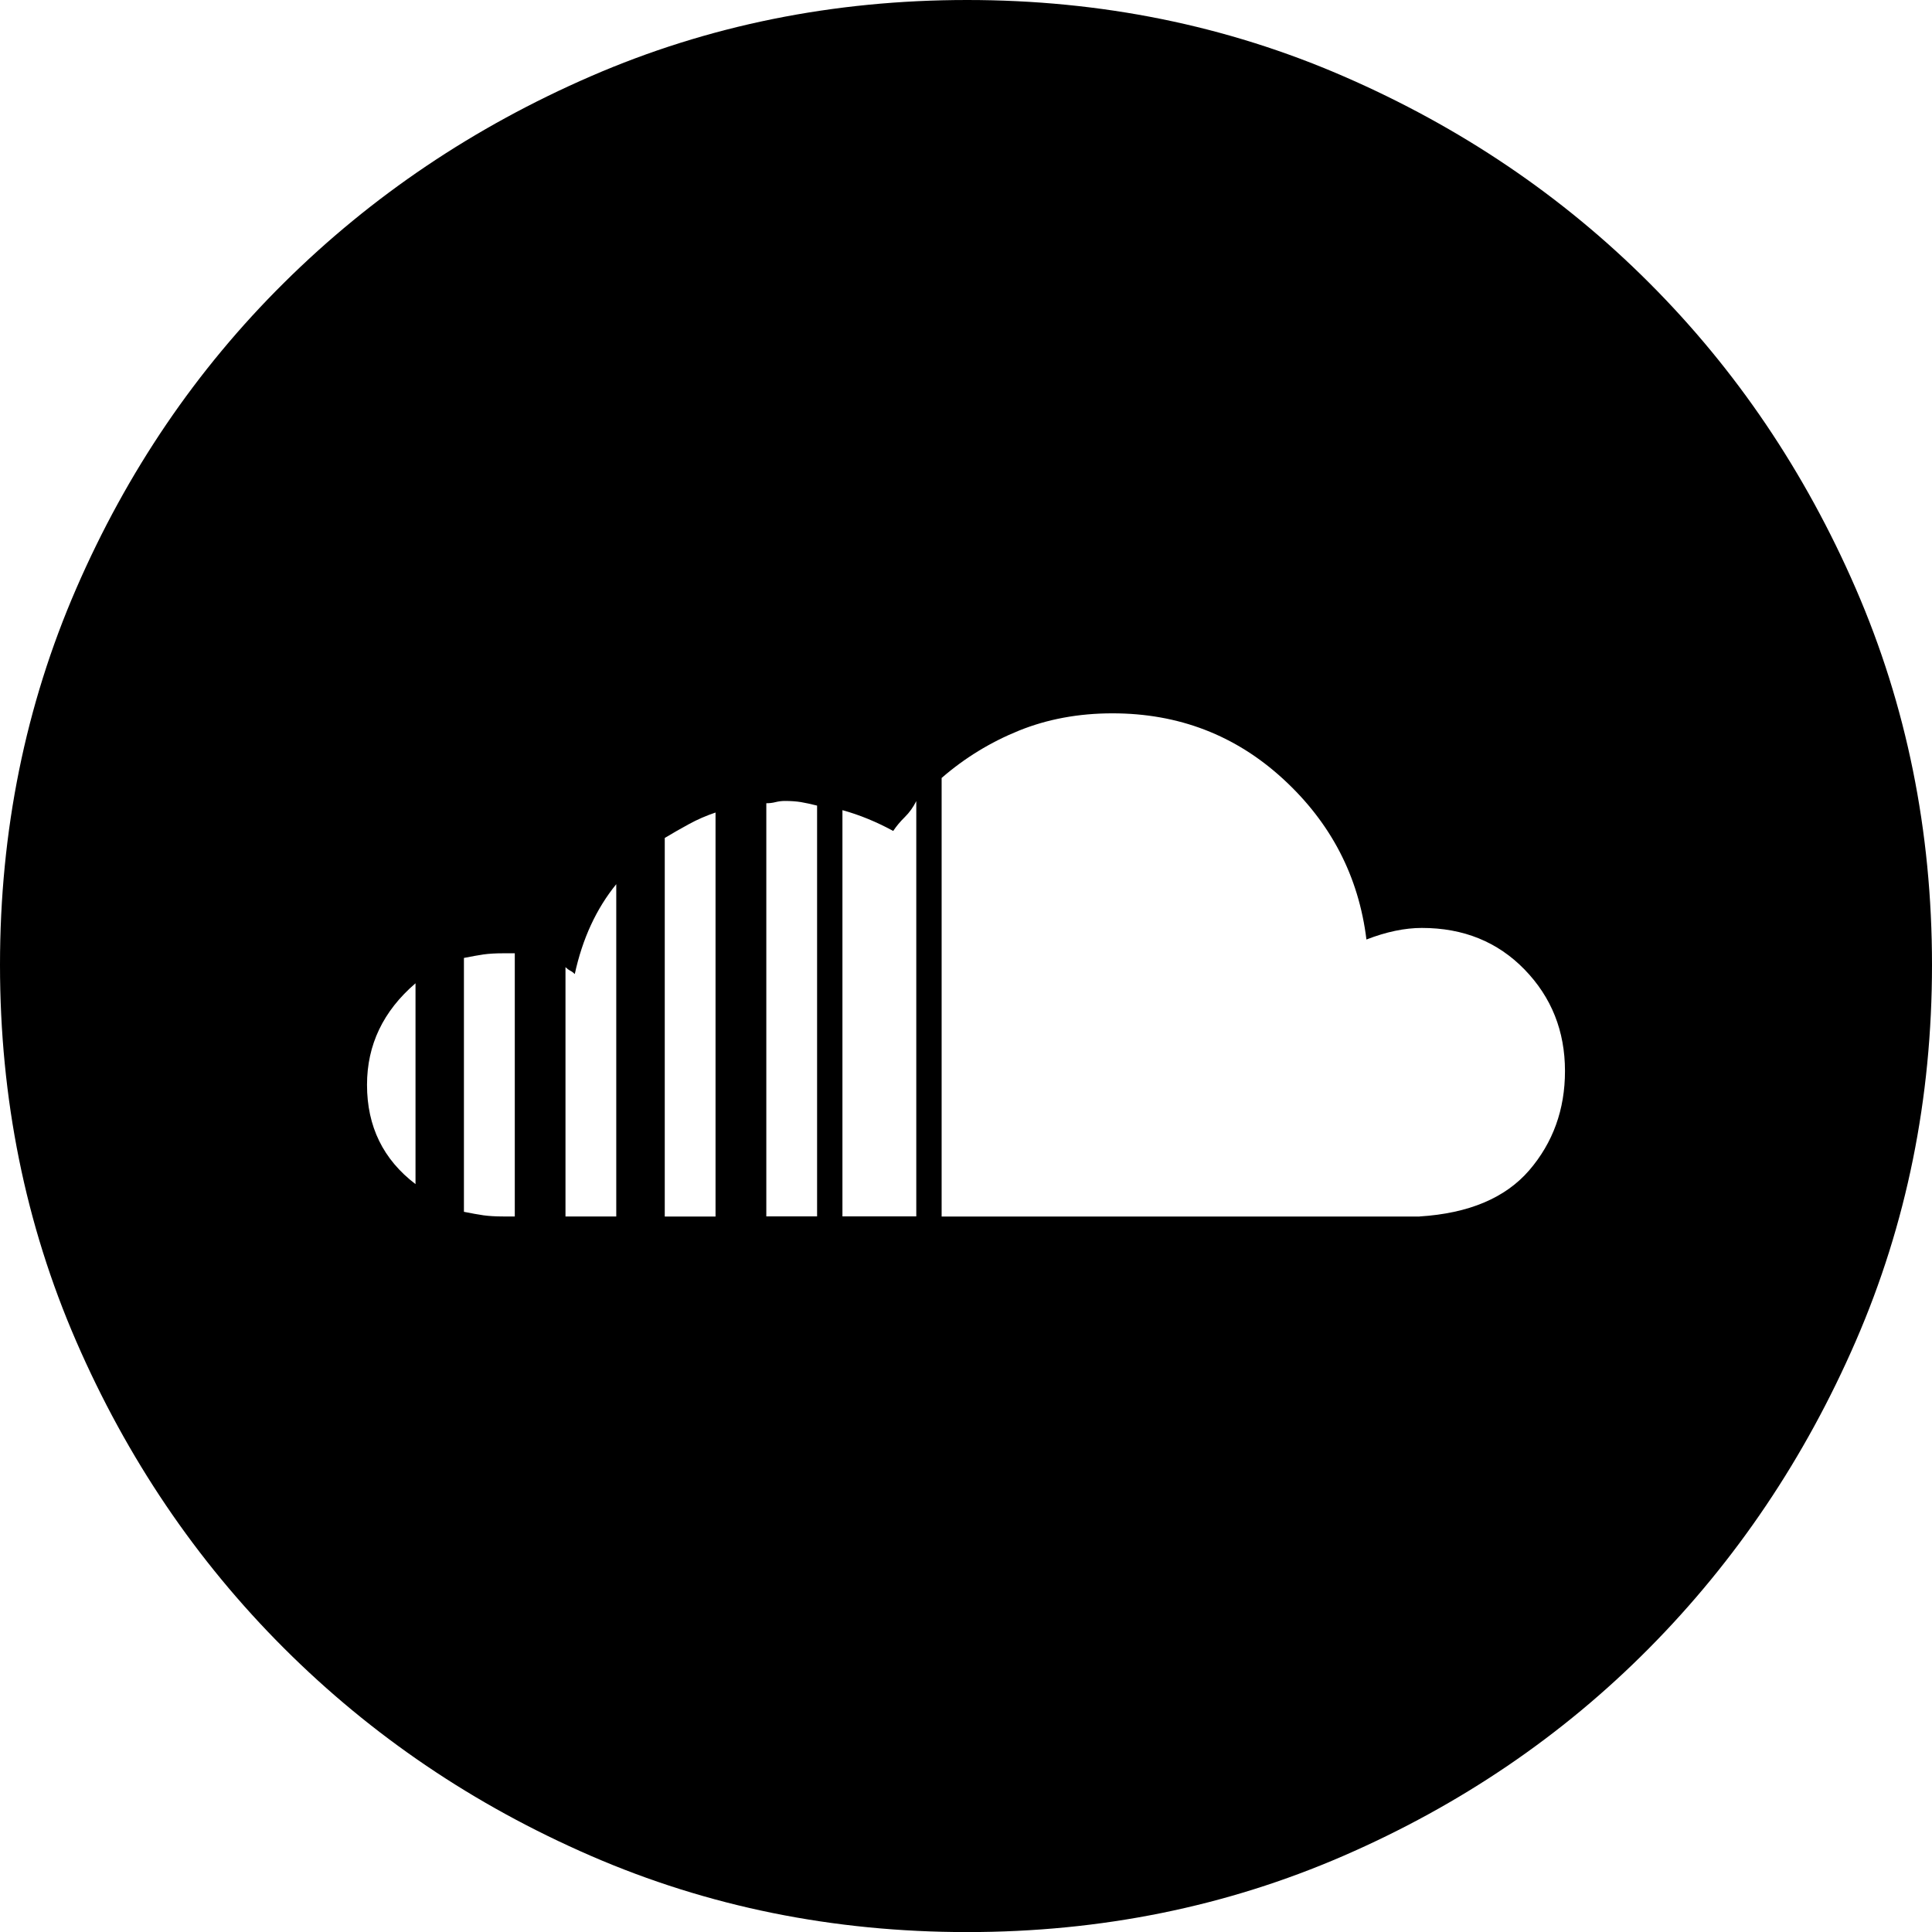
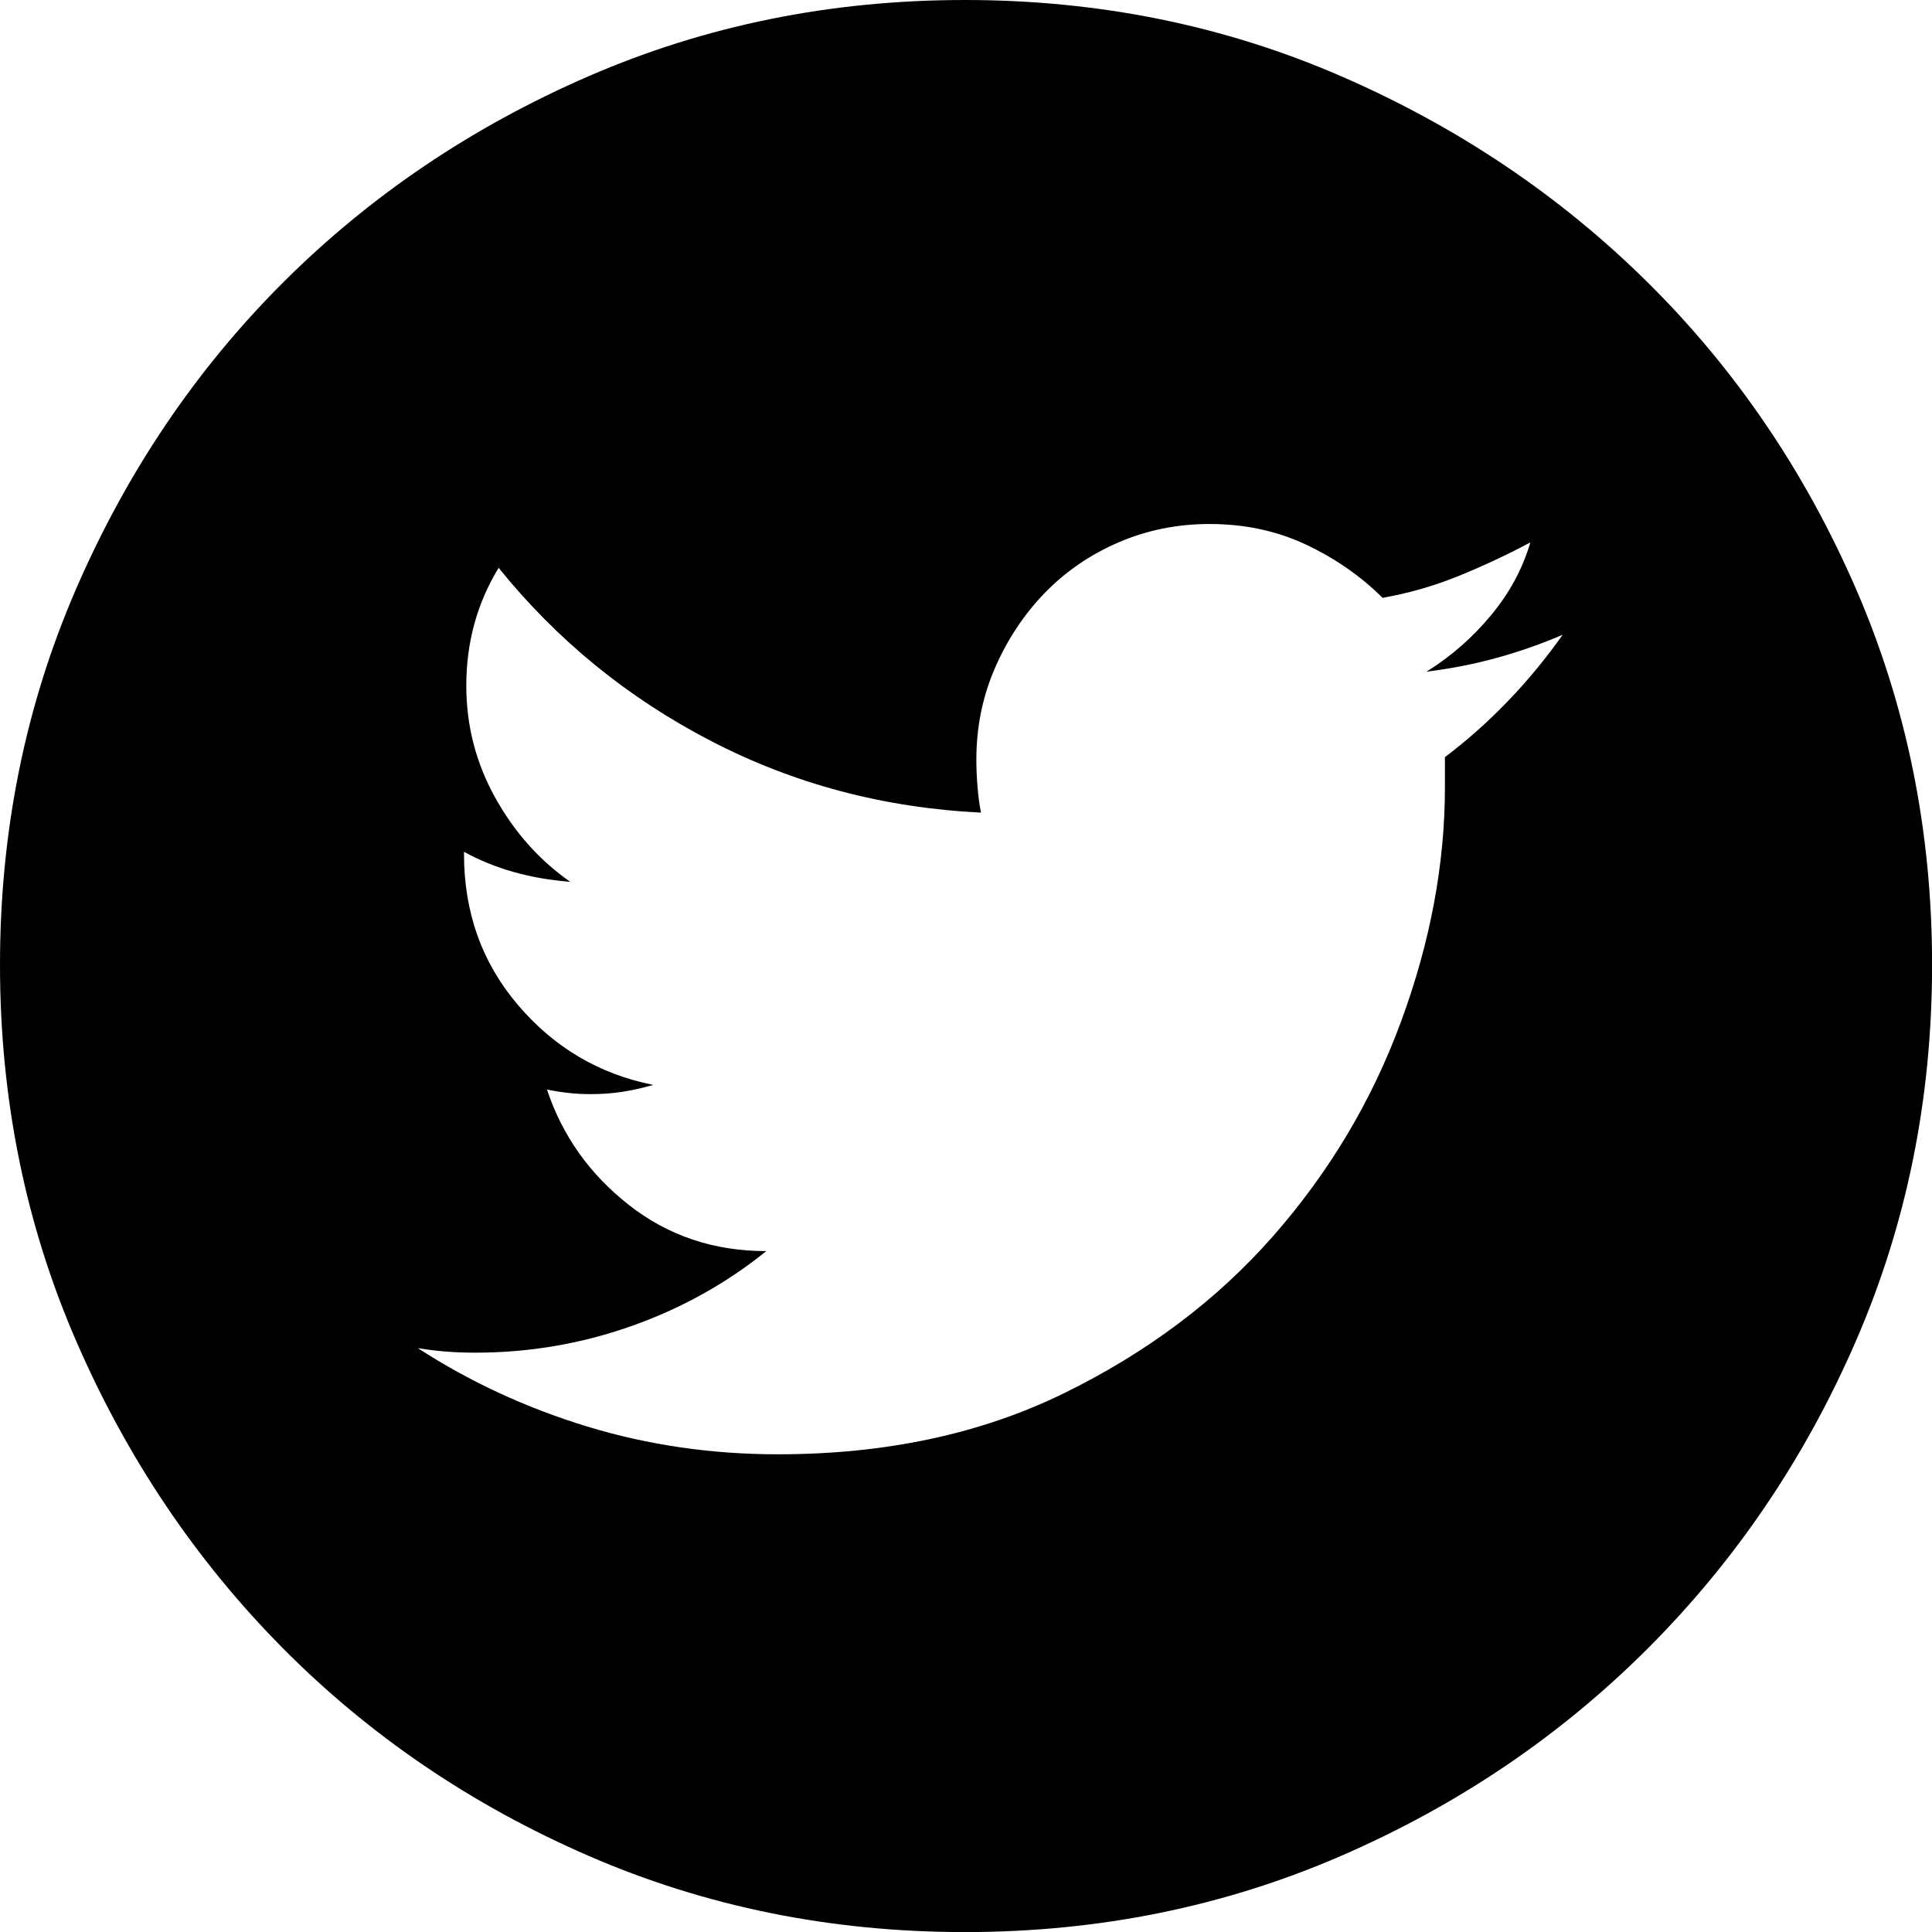
<svg xmlns="http://www.w3.org/2000/svg" version="1.1" x="0px" y="0px" width="23.704px" height="23.704px" viewBox="0 0 23.704 23.704" enable-background="new 0 0 23.704 23.704" xml:space="preserve">
  <defs>
</defs>
  <g>
-     <path d="M11.866,0c1.643,0,3.181,0.312,4.616,0.935c1.435,0.623,2.686,1.468,3.752,2.535c1.067,1.067,1.912,2.318,2.535,3.752   c0.623,1.435,0.935,2.974,0.935,4.616s-0.312,3.182-0.935,4.616s-1.468,2.69-2.535,3.767s-2.318,1.926-3.752,2.549   c-1.435,0.623-2.974,0.935-4.616,0.935S8.685,23.393,7.25,22.77c-1.435-0.623-2.69-1.473-3.767-2.549s-1.926-2.332-2.549-3.767   S0,13.48,0,11.838s0.312-3.181,0.935-4.616c0.623-1.435,1.473-2.686,2.549-3.752C4.56,2.403,5.815,1.558,7.25,0.935   C8.685,0.312,10.224,0,11.866,0z M5.098,12.064c-0.396,0.34-0.595,0.755-0.595,1.246c0,0.51,0.198,0.916,0.595,1.218V12.064z    M6.315,11.696H6.174c-0.095,0-0.175,0.005-0.241,0.014c-0.066,0.01-0.146,0.024-0.241,0.043v3.115   c0.094,0.019,0.174,0.033,0.241,0.043c0.066,0.009,0.146,0.014,0.241,0.014h0.142V11.696z M7.562,10.847   c-0.246,0.302-0.416,0.67-0.51,1.104c-0.019-0.019-0.038-0.033-0.057-0.042c-0.019-0.01-0.038-0.024-0.057-0.043v3.059h0.623   V10.847z M8.779,9.969c-0.113,0.038-0.222,0.085-0.326,0.142c-0.104,0.057-0.203,0.113-0.297,0.17v4.645h0.623V9.969z    M10.025,9.884C9.95,9.865,9.884,9.851,9.827,9.841C9.771,9.832,9.704,9.827,9.629,9.827c-0.038,0-0.076,0.005-0.113,0.014   C9.478,9.851,9.44,9.855,9.402,9.855v5.069h0.623V9.884z M11.243,9.827c-0.038,0.076-0.085,0.142-0.142,0.198   s-0.104,0.113-0.142,0.17c-0.208-0.113-0.416-0.198-0.623-0.255v4.984h0.906V9.827z M17.417,14.925   c0.604-0.038,1.052-0.227,1.345-0.566c0.292-0.34,0.439-0.746,0.439-1.218c0-0.491-0.166-0.906-0.496-1.246   c-0.331-0.34-0.75-0.51-1.26-0.51c-0.208,0-0.435,0.047-0.68,0.142c-0.095-0.774-0.435-1.43-1.02-1.968   c-0.585-0.538-1.284-0.807-2.096-0.807c-0.416,0-0.798,0.071-1.147,0.212c-0.35,0.142-0.666,0.335-0.949,0.581v5.381H17.417z" />
+     <path d="M11.838,0c1.643,0,3.182,0.312,4.616,0.935s2.69,1.468,3.767,2.535c1.076,1.067,1.926,2.318,2.549,3.752   c0.623,1.435,0.935,2.974,0.935,4.616s-0.312,3.182-0.935,4.616c-0.623,1.435-1.473,2.69-2.549,3.767s-2.332,1.926-3.767,2.549   s-2.974,0.935-4.616,0.935s-3.182-0.312-4.616-0.935s-2.686-1.473-3.753-2.549c-1.066-1.076-1.911-2.332-2.534-3.767   C0.312,15.02,0,13.48,0,11.838s0.312-3.181,0.935-4.616c0.623-1.435,1.468-2.686,2.534-3.752c1.067-1.066,2.318-1.912,3.753-2.535   S10.195,0,11.838,0z M17.729,9.289c0.548-0.415,1.029-0.916,1.444-1.501c-0.265,0.113-0.533,0.208-0.808,0.283   c-0.273,0.076-0.562,0.132-0.863,0.17c0.302-0.188,0.566-0.42,0.793-0.694c0.227-0.273,0.387-0.571,0.481-0.892   c-0.283,0.151-0.576,0.288-0.878,0.411c-0.302,0.123-0.613,0.212-0.935,0.269c-0.265-0.264-0.576-0.481-0.935-0.651   s-0.755-0.255-1.189-0.255c-0.396,0-0.77,0.076-1.119,0.227c-0.349,0.151-0.65,0.359-0.906,0.623   c-0.254,0.265-0.457,0.571-0.608,0.92c-0.151,0.35-0.227,0.722-0.227,1.119c0,0.113,0.005,0.227,0.015,0.34   c0.009,0.113,0.023,0.217,0.042,0.312C10.847,9.912,9.742,9.62,8.723,9.091c-1.02-0.528-1.888-1.236-2.605-2.124   C5.853,7.401,5.721,7.883,5.721,8.411c0,0.491,0.118,0.949,0.354,1.374c0.236,0.425,0.543,0.77,0.921,1.034   c-0.491-0.038-0.925-0.16-1.303-0.368v0.028c0,0.718,0.222,1.336,0.665,1.855c0.444,0.52,0.996,0.845,1.657,0.977   c-0.132,0.038-0.26,0.066-0.382,0.085c-0.123,0.019-0.251,0.028-0.383,0.028c-0.095,0-0.184-0.004-0.27-0.014   c-0.084-0.009-0.174-0.023-0.269-0.042c0.188,0.566,0.524,1.039,1.005,1.416c0.482,0.378,1.044,0.566,1.686,0.566   c-0.491,0.396-1.043,0.704-1.656,0.92c-0.614,0.217-1.251,0.326-1.912,0.326c-0.132,0-0.255-0.004-0.368-0.014   c-0.113-0.009-0.227-0.023-0.34-0.042c0.642,0.416,1.336,0.736,2.081,0.963c0.746,0.227,1.525,0.34,2.337,0.34   c1.321,0,2.492-0.25,3.512-0.75c1.02-0.5,1.874-1.142,2.563-1.926c0.688-0.783,1.213-1.661,1.571-2.634   c0.358-0.972,0.538-1.93,0.538-2.875V9.289z" />
  </g>
</svg>
